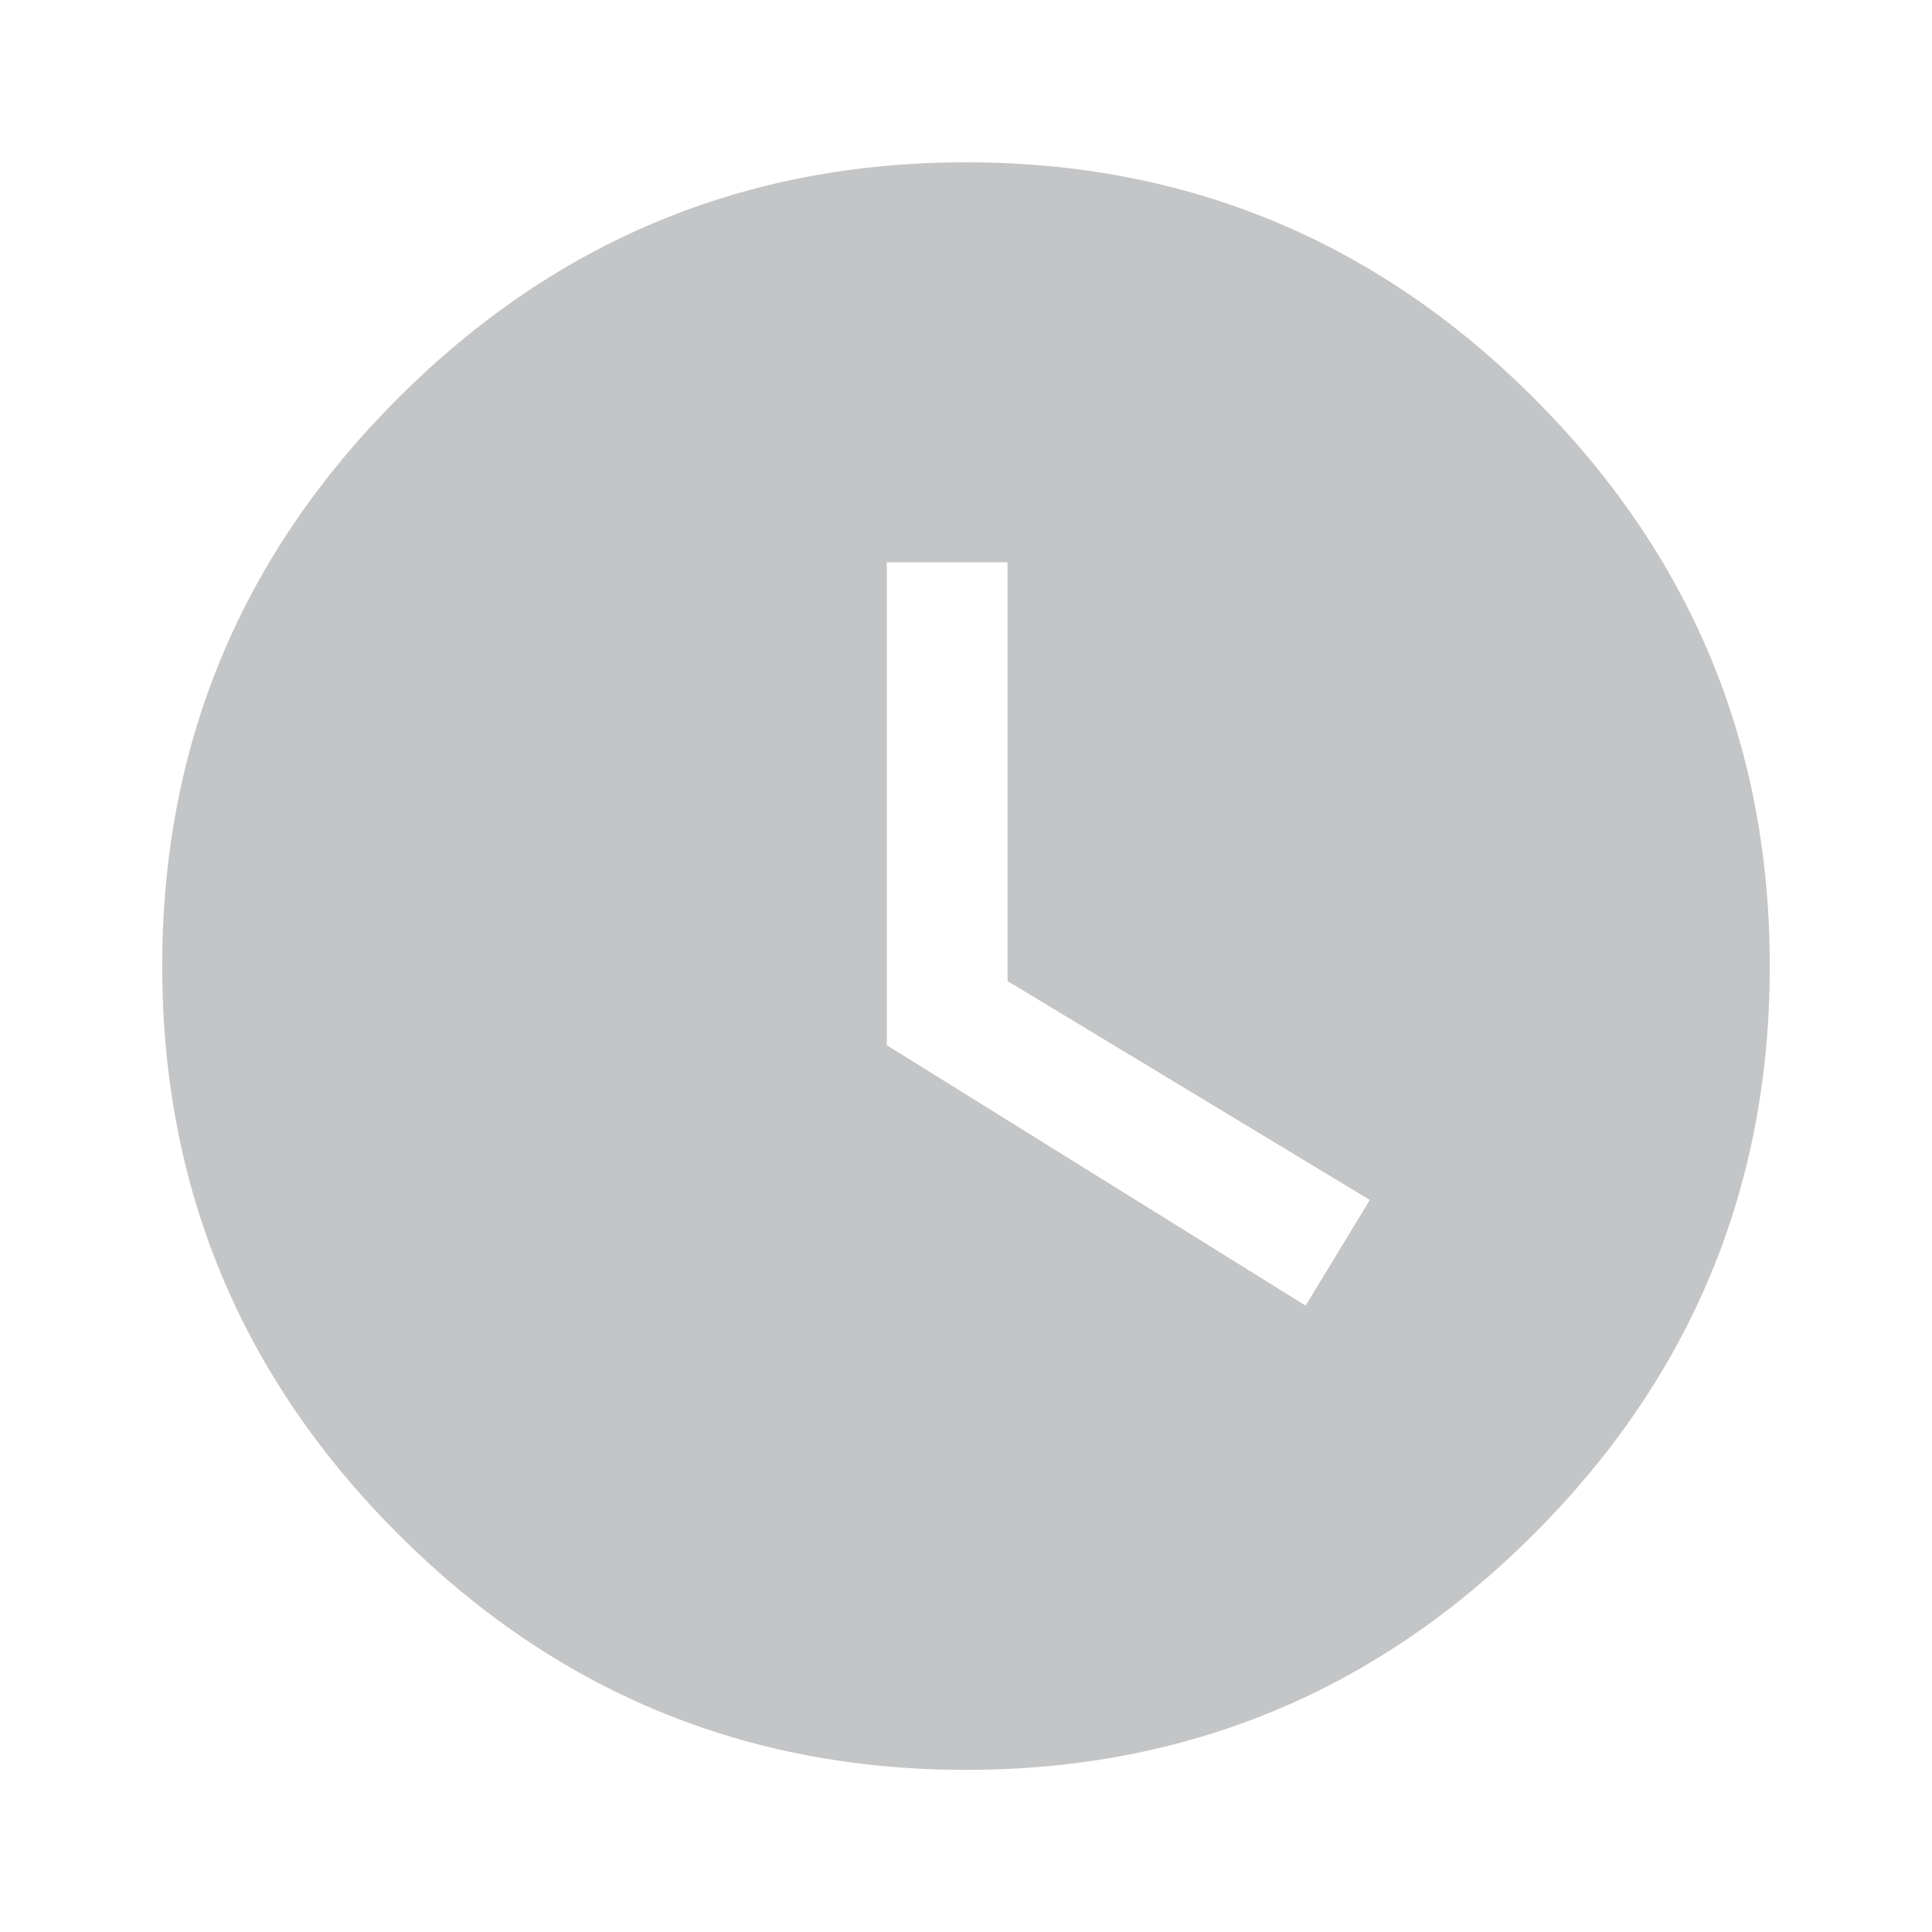
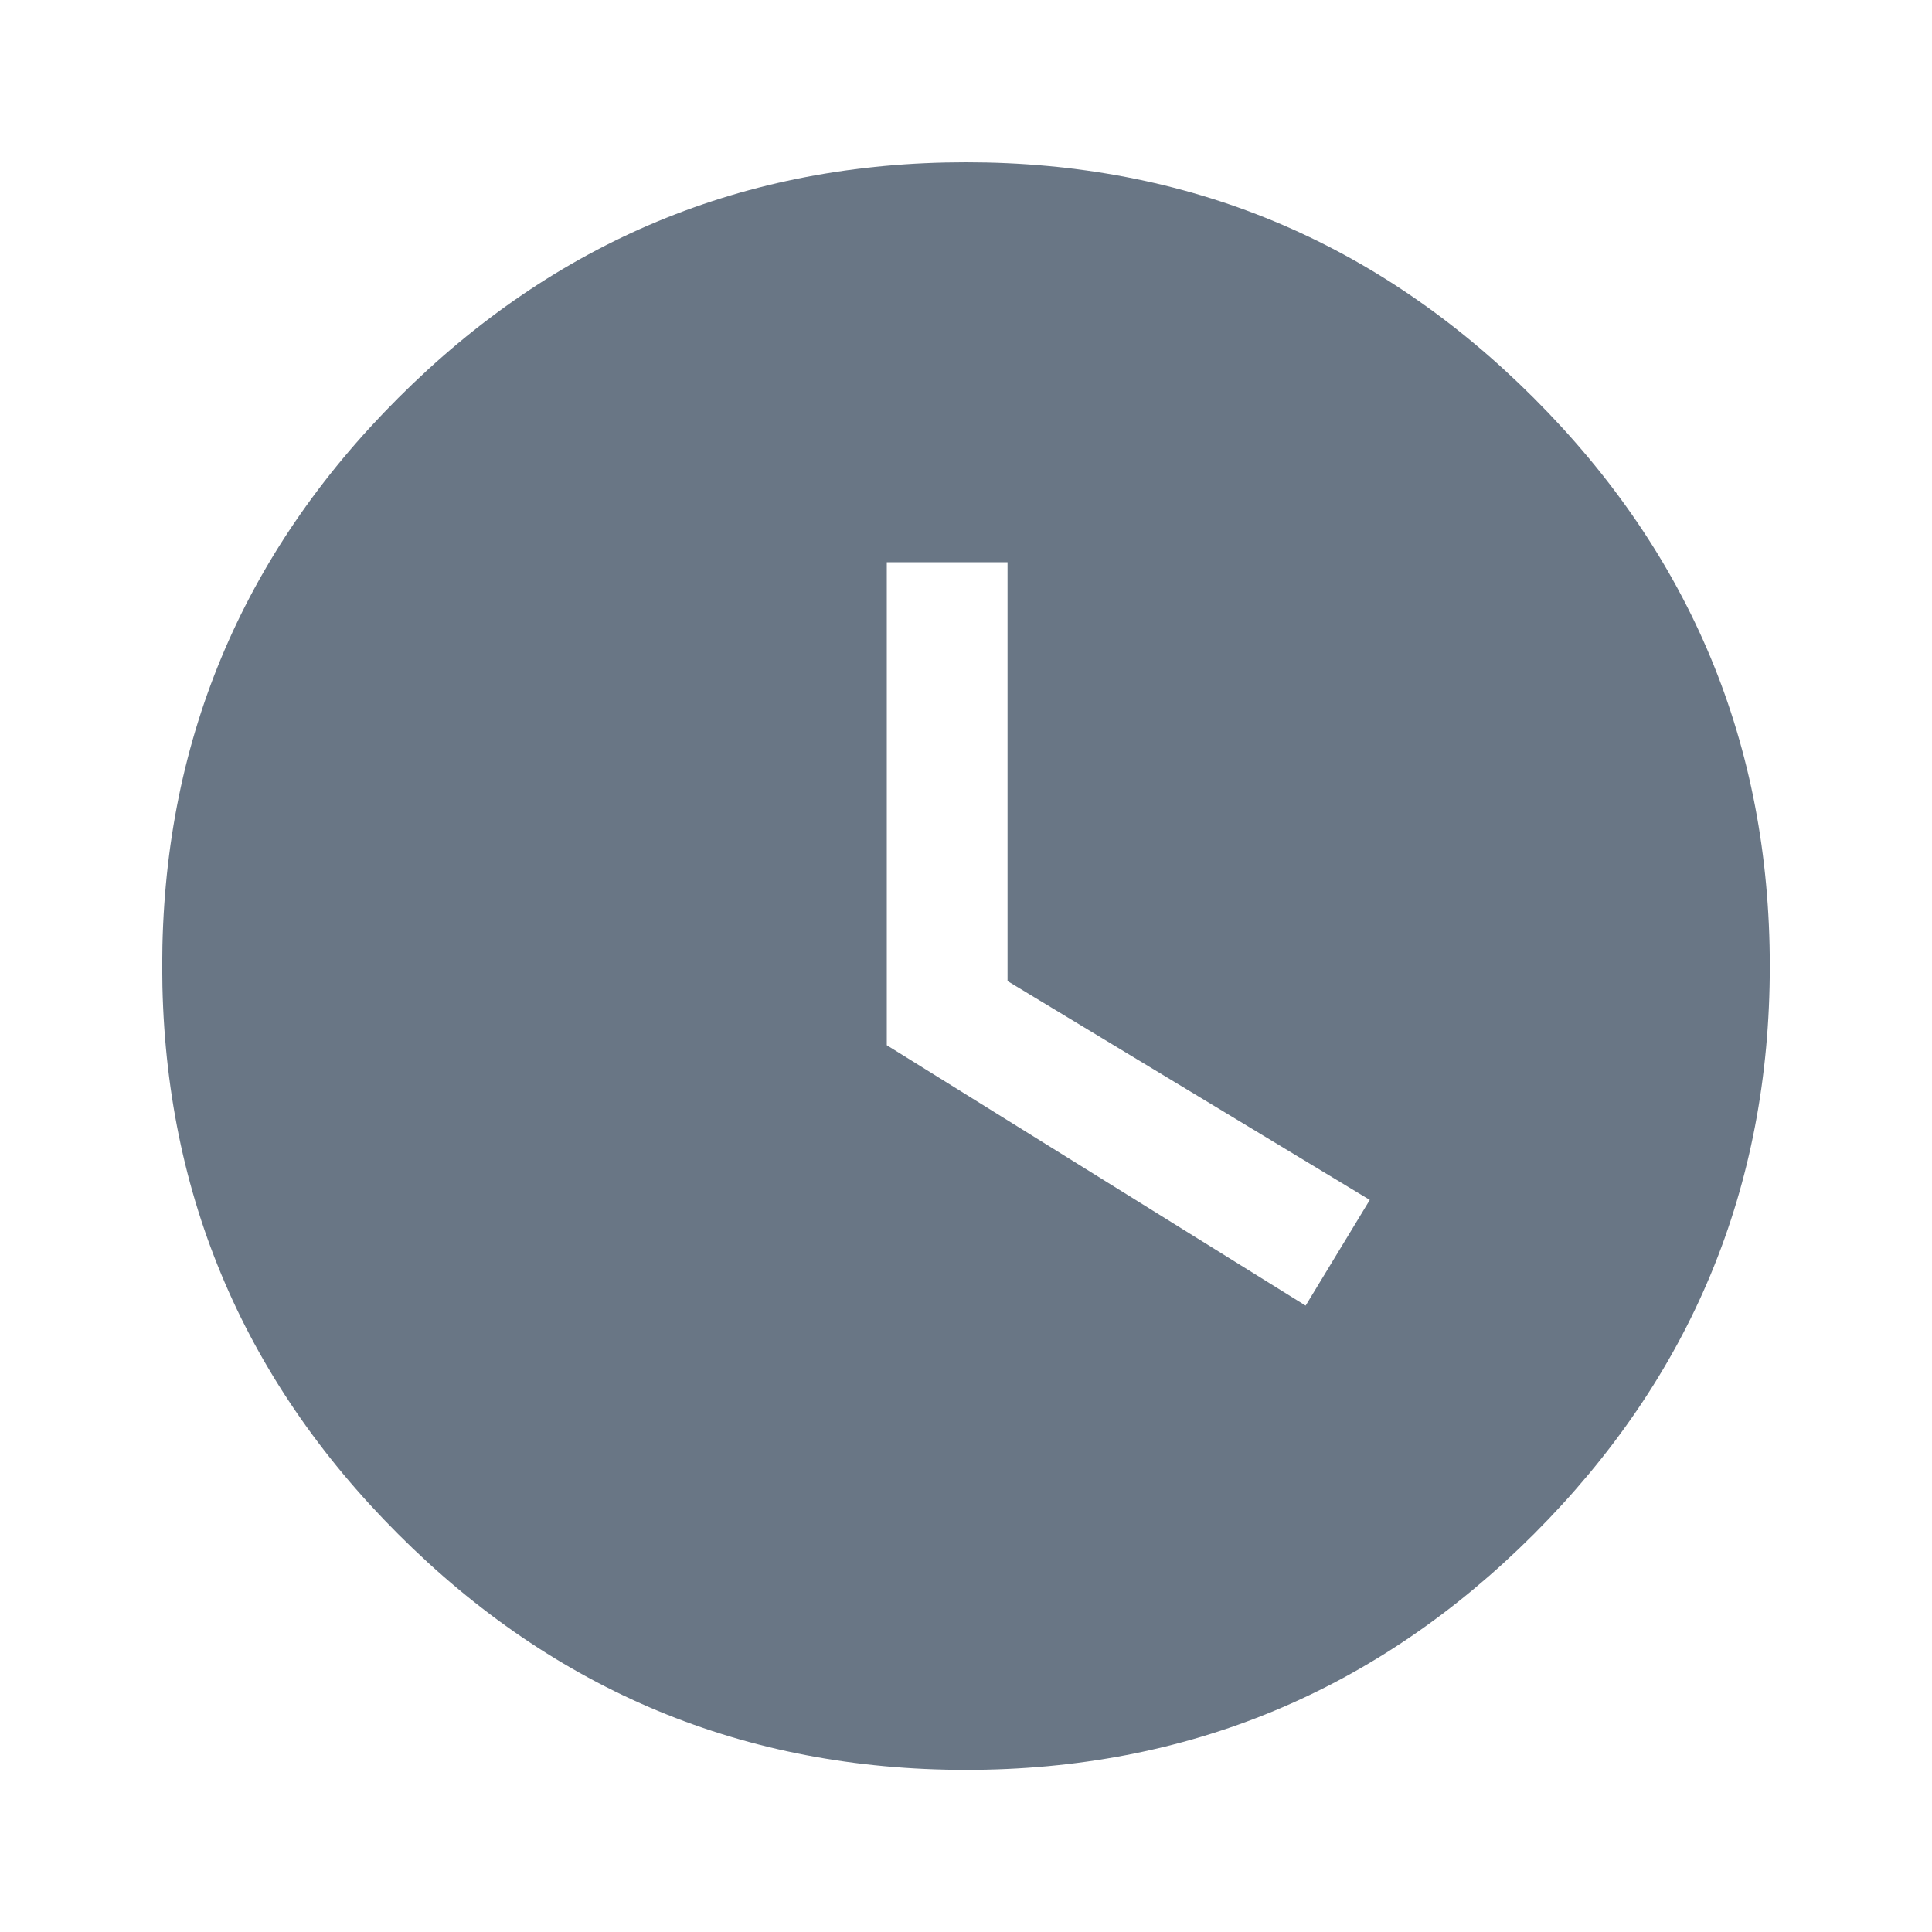
<svg xmlns="http://www.w3.org/2000/svg" width="24" height="24" viewBox="0 0 24 24">
-   <path fill="#c4c5c7" d="M16.219 16.219l.797-1.313-4.5-2.719V6.984h-1.5v6zM12 2.016q4.125 0 7.055 2.93t2.93 7.055-2.93 7.055T12 21.986t-7.055-2.93-2.93-7.055 2.93-7.055T12 2.016z" />
+   <path fill="#697685" d="M16.219 16.219l.797-1.313-4.5-2.719V6.984h-1.5v6zM12 2.016q4.125 0 7.055 2.93t2.93 7.055-2.93 7.055T12 21.986t-7.055-2.93-2.93-7.055 2.93-7.055T12 2.016z" />
</svg>
